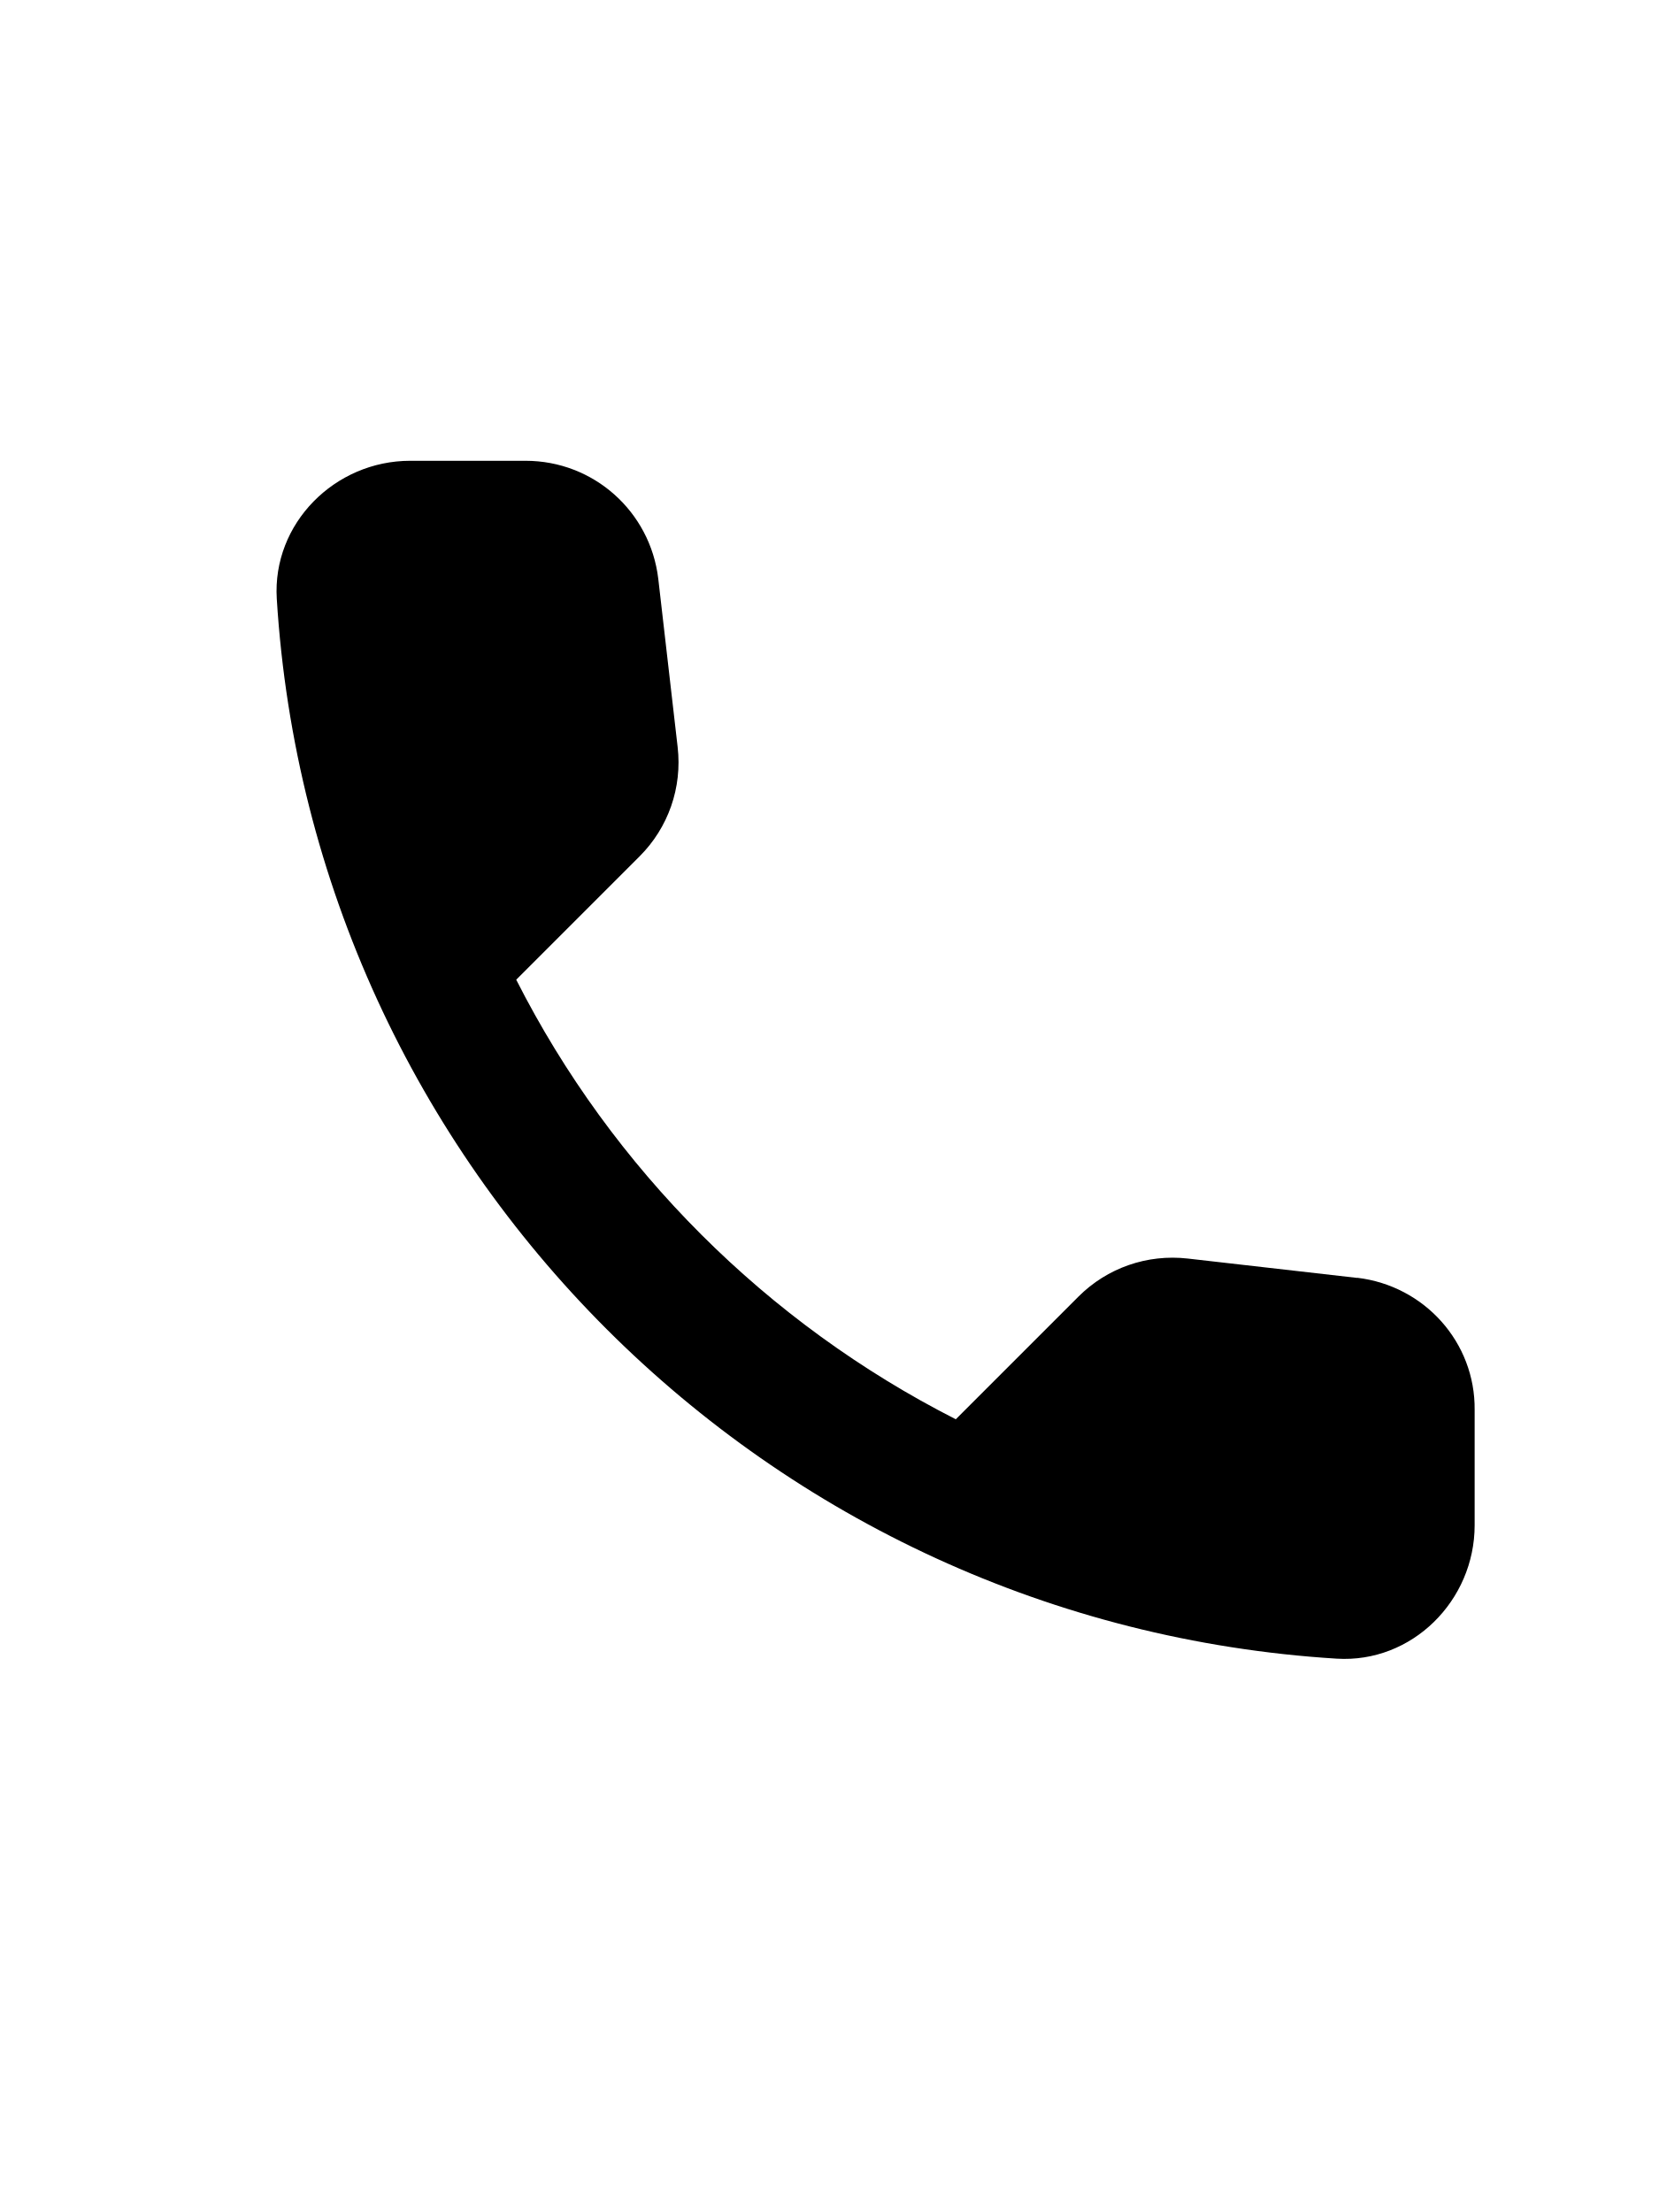
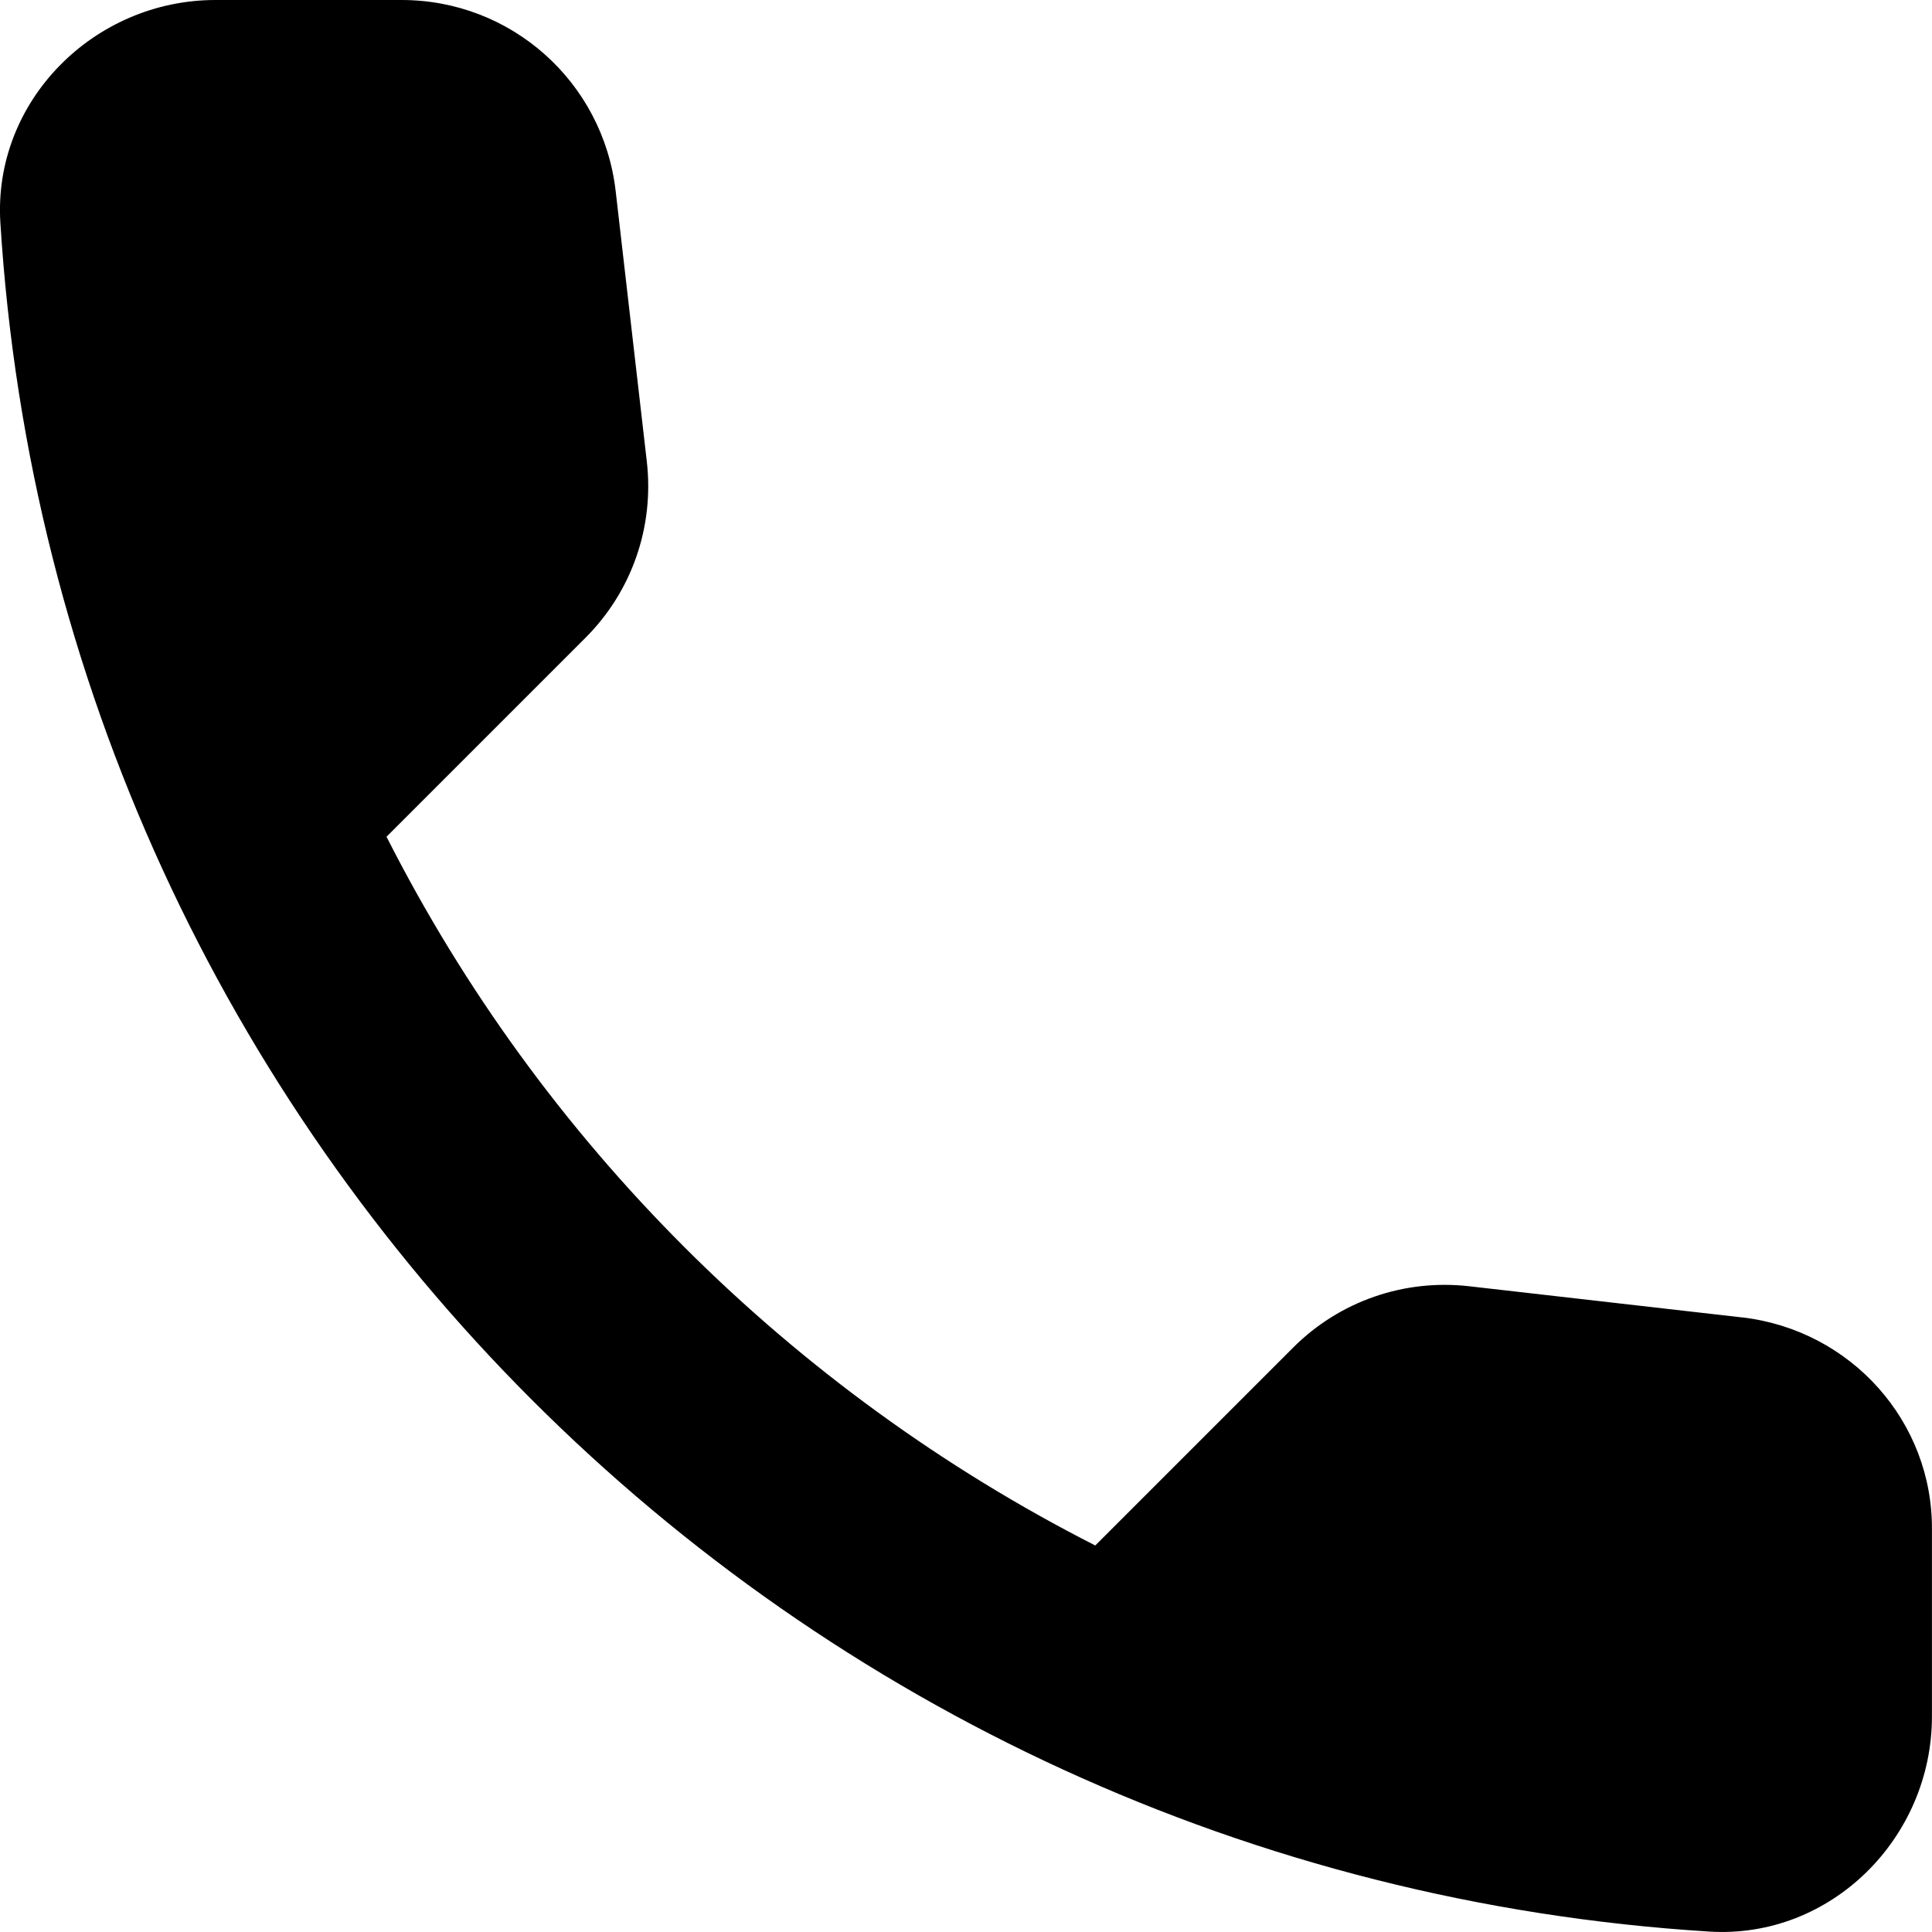
- <svg xmlns="http://www.w3.org/2000/svg" version="1.1" width="24" height="32" viewBox="0 0 24 32">
-   <path d="M19.635 18.487l-2.451-0.28c-0.589-0.067-1.167 0.135-1.582 0.55l-1.775 1.775c-2.731-1.389-4.969-3.618-6.359-6.359l1.785-1.785c0.415-0.415 0.618-0.994 0.55-1.582l-0.28-2.432c-0.116-0.975-0.936-1.708-1.92-1.708h-1.669c-1.090 0-1.997 0.907-1.93 1.997 0.511 8.24 7.102 14.821 15.332 15.332 1.090 0.068 1.997-0.839 1.997-1.93v-1.669c0.010-0.975-0.724-1.795-1.698-1.911v0z" />
+ <svg xmlns="http://www.w3.org/2000/svg" version="1.1" width="32" height="32" viewBox="0 0 32 32">
+   <path d="M28.865 21.822l-4.525-0.517c-1.087-0.125-2.155 0.249-2.921 1.015l-3.278 3.278c-5.041-2.565-9.174-6.68-11.739-11.739l3.296-3.296c0.766-0.766 1.14-1.835 1.015-2.921l-0.517-4.489c-0.214-1.799-1.728-3.153-3.545-3.153h-3.082c-2.013 0-3.687 1.675-3.563 3.687 0.944 15.213 13.111 27.362 28.306 28.306 2.013 0.125 3.687-1.55 3.687-3.563v-3.082c0.018-1.799-1.336-3.313-3.135-3.527z" />
</svg>
